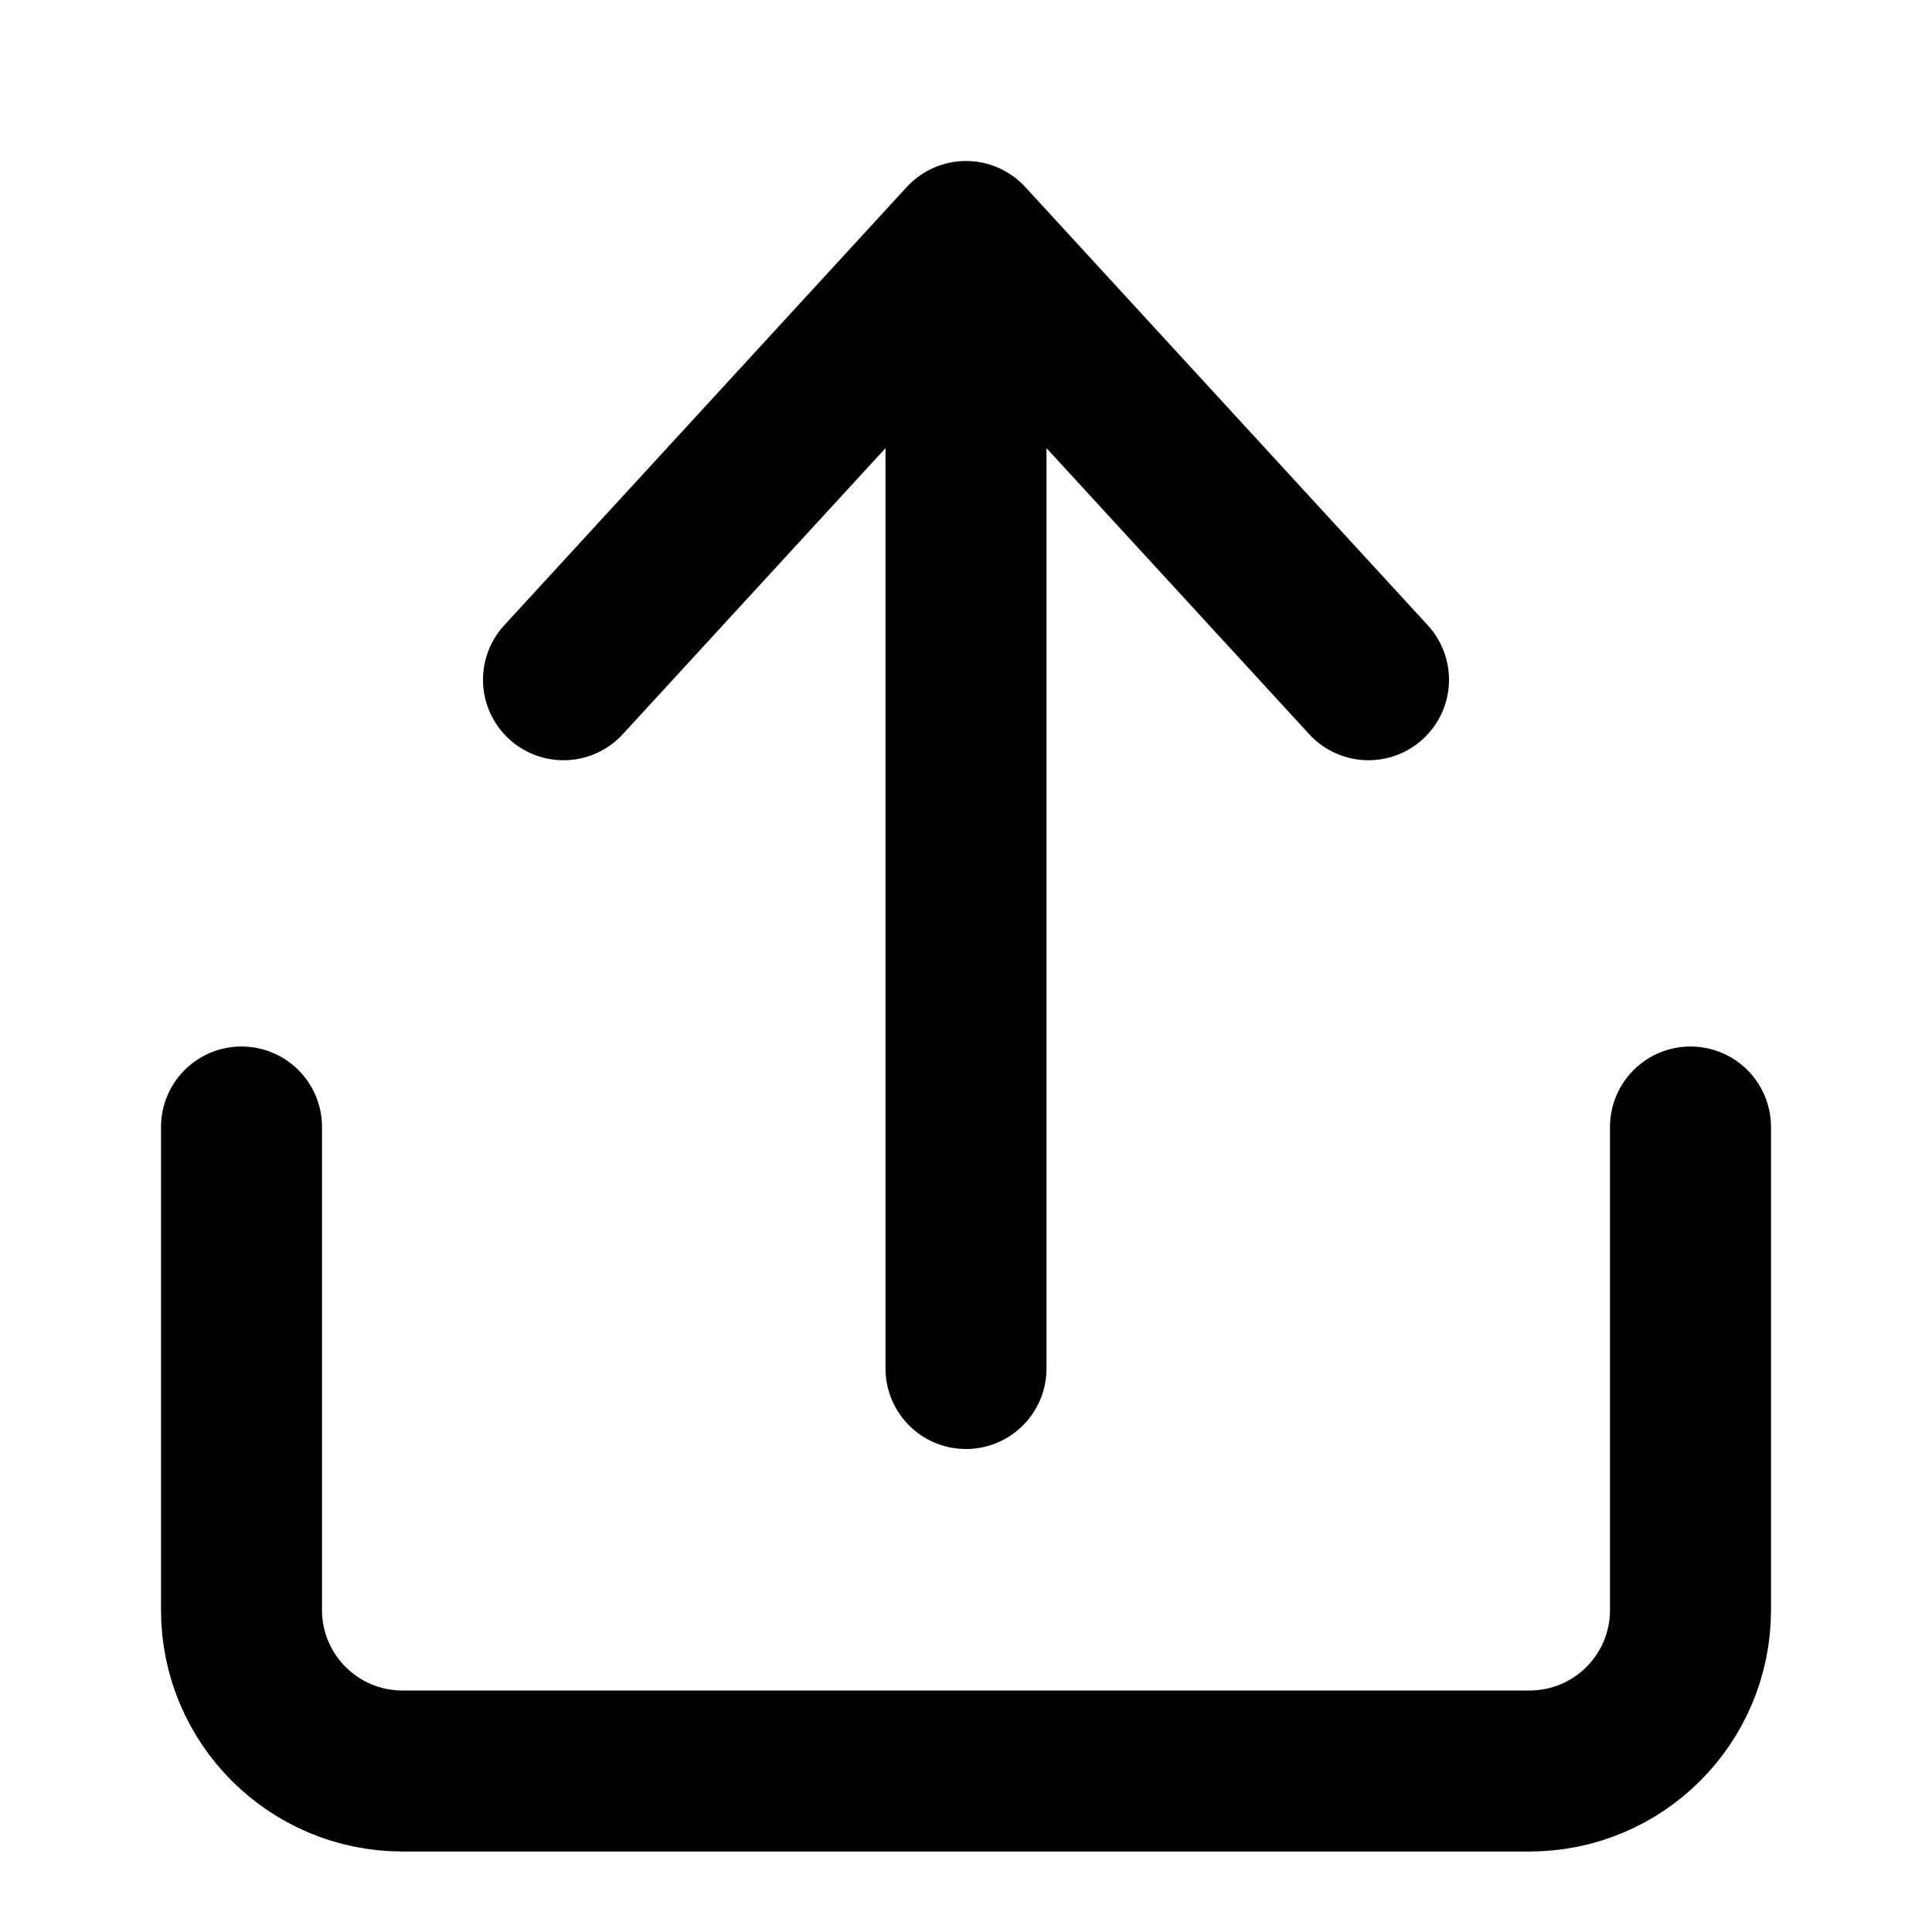
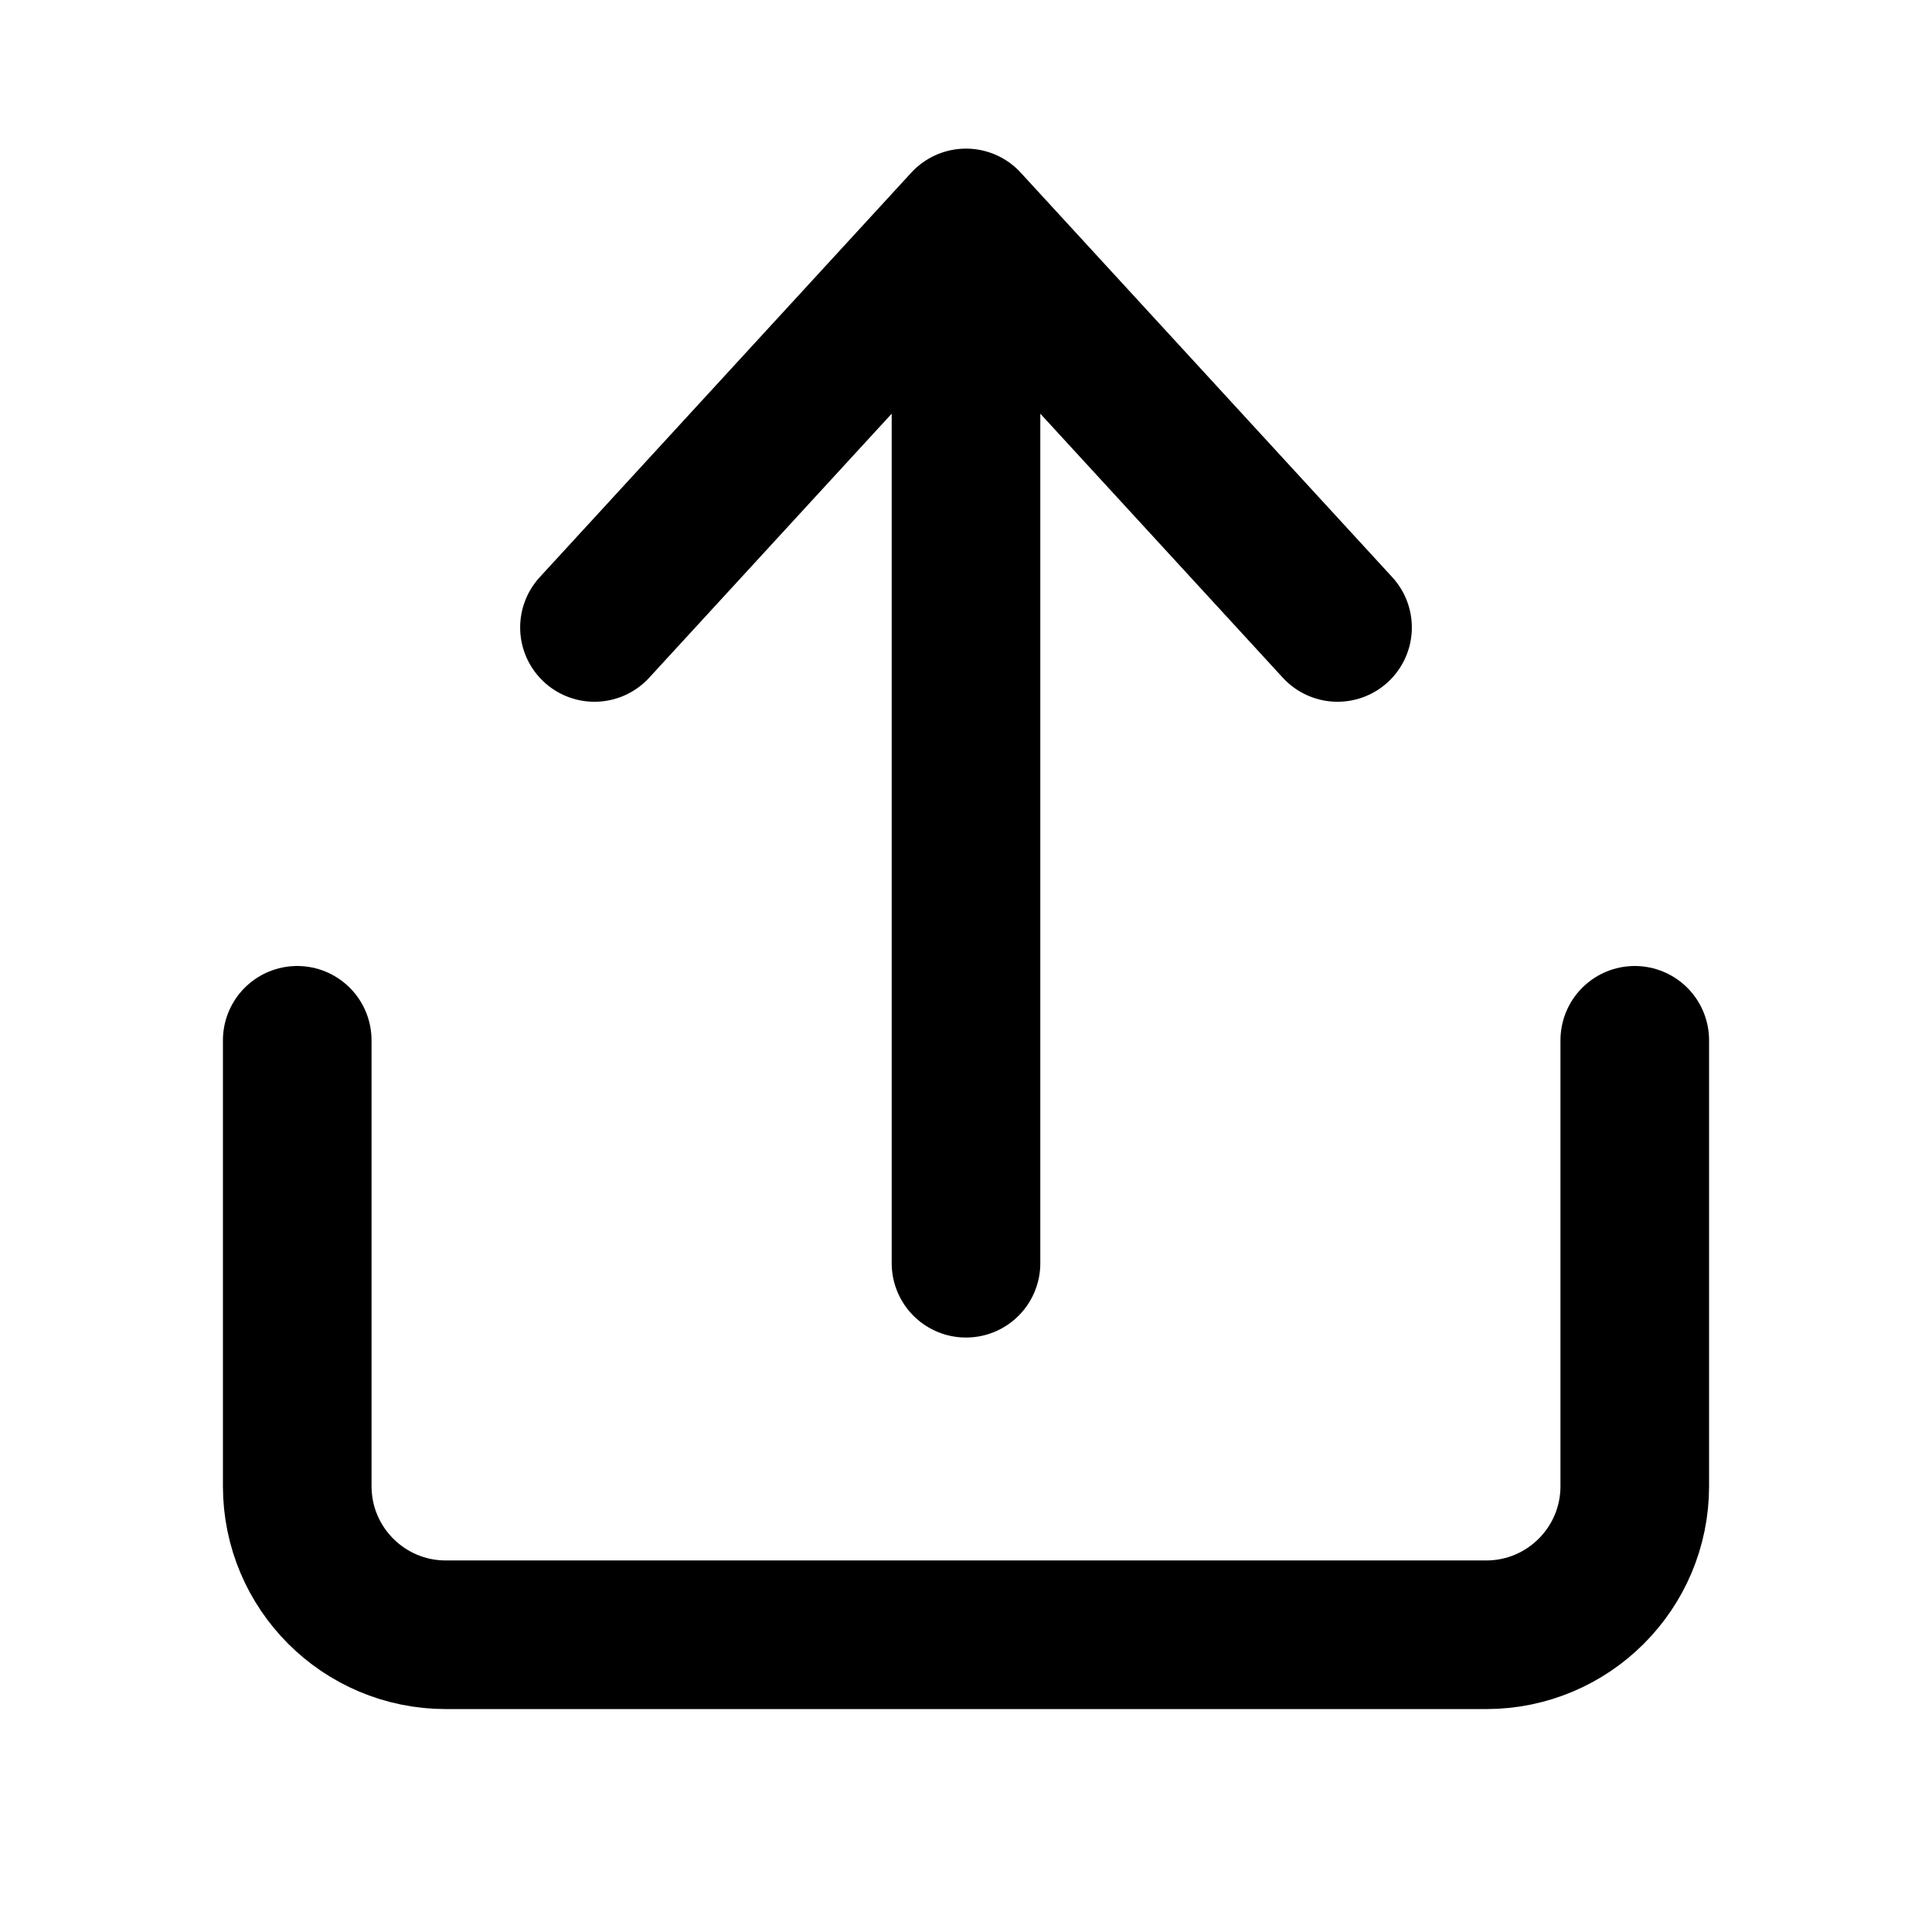
- <svg xmlns="http://www.w3.org/2000/svg" width="24px" height="24px" viewBox="0 0 24 24" fill="none">
+ <svg xmlns="http://www.w3.org/2000/svg" width="24px" height="24px" viewBox="0 0 24 26" fill="none">
  <path d="M3 14V20C3 21.105 3.895 22 5 22H19C20.105 22 21 21.105 21 20V14" stroke="black" stroke-width="2" stroke-linecap="round" stroke-linejoin="round" />
  <path d="M12 17V3M12 3L7 8.444M12 3L17 8.444" stroke="black" stroke-width="2" stroke-linecap="round" stroke-linejoin="round" />
</svg>
